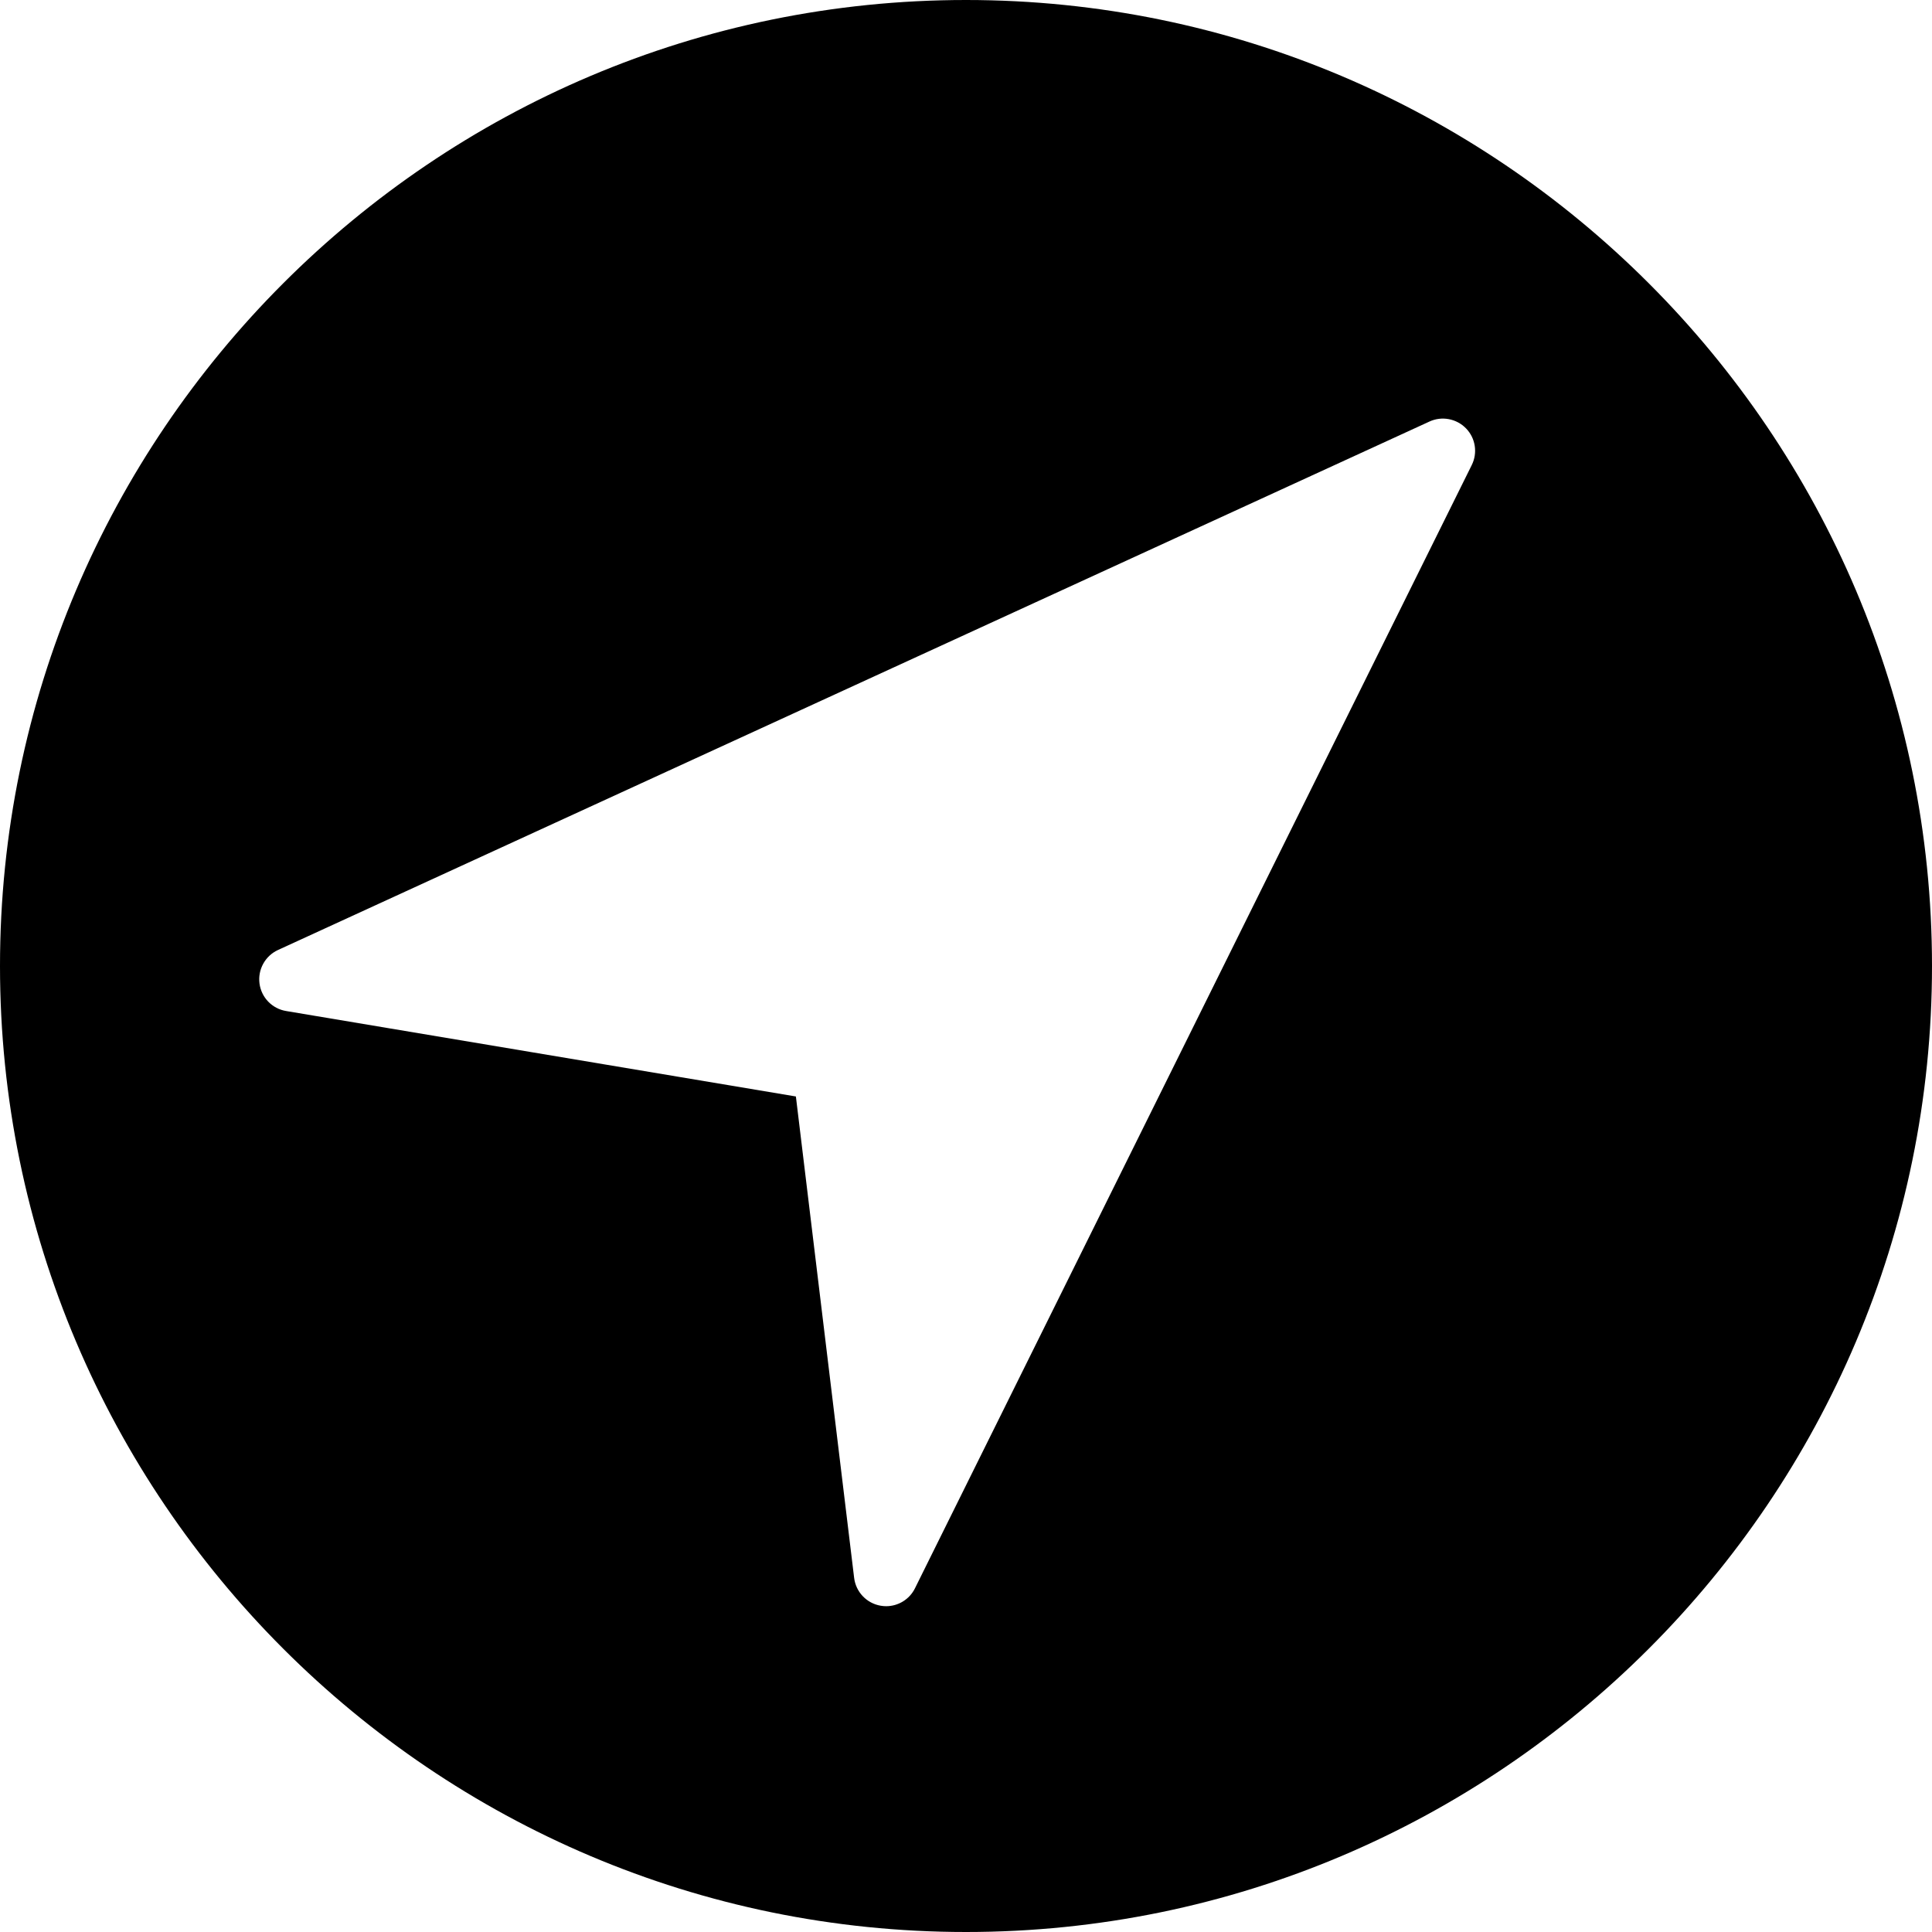
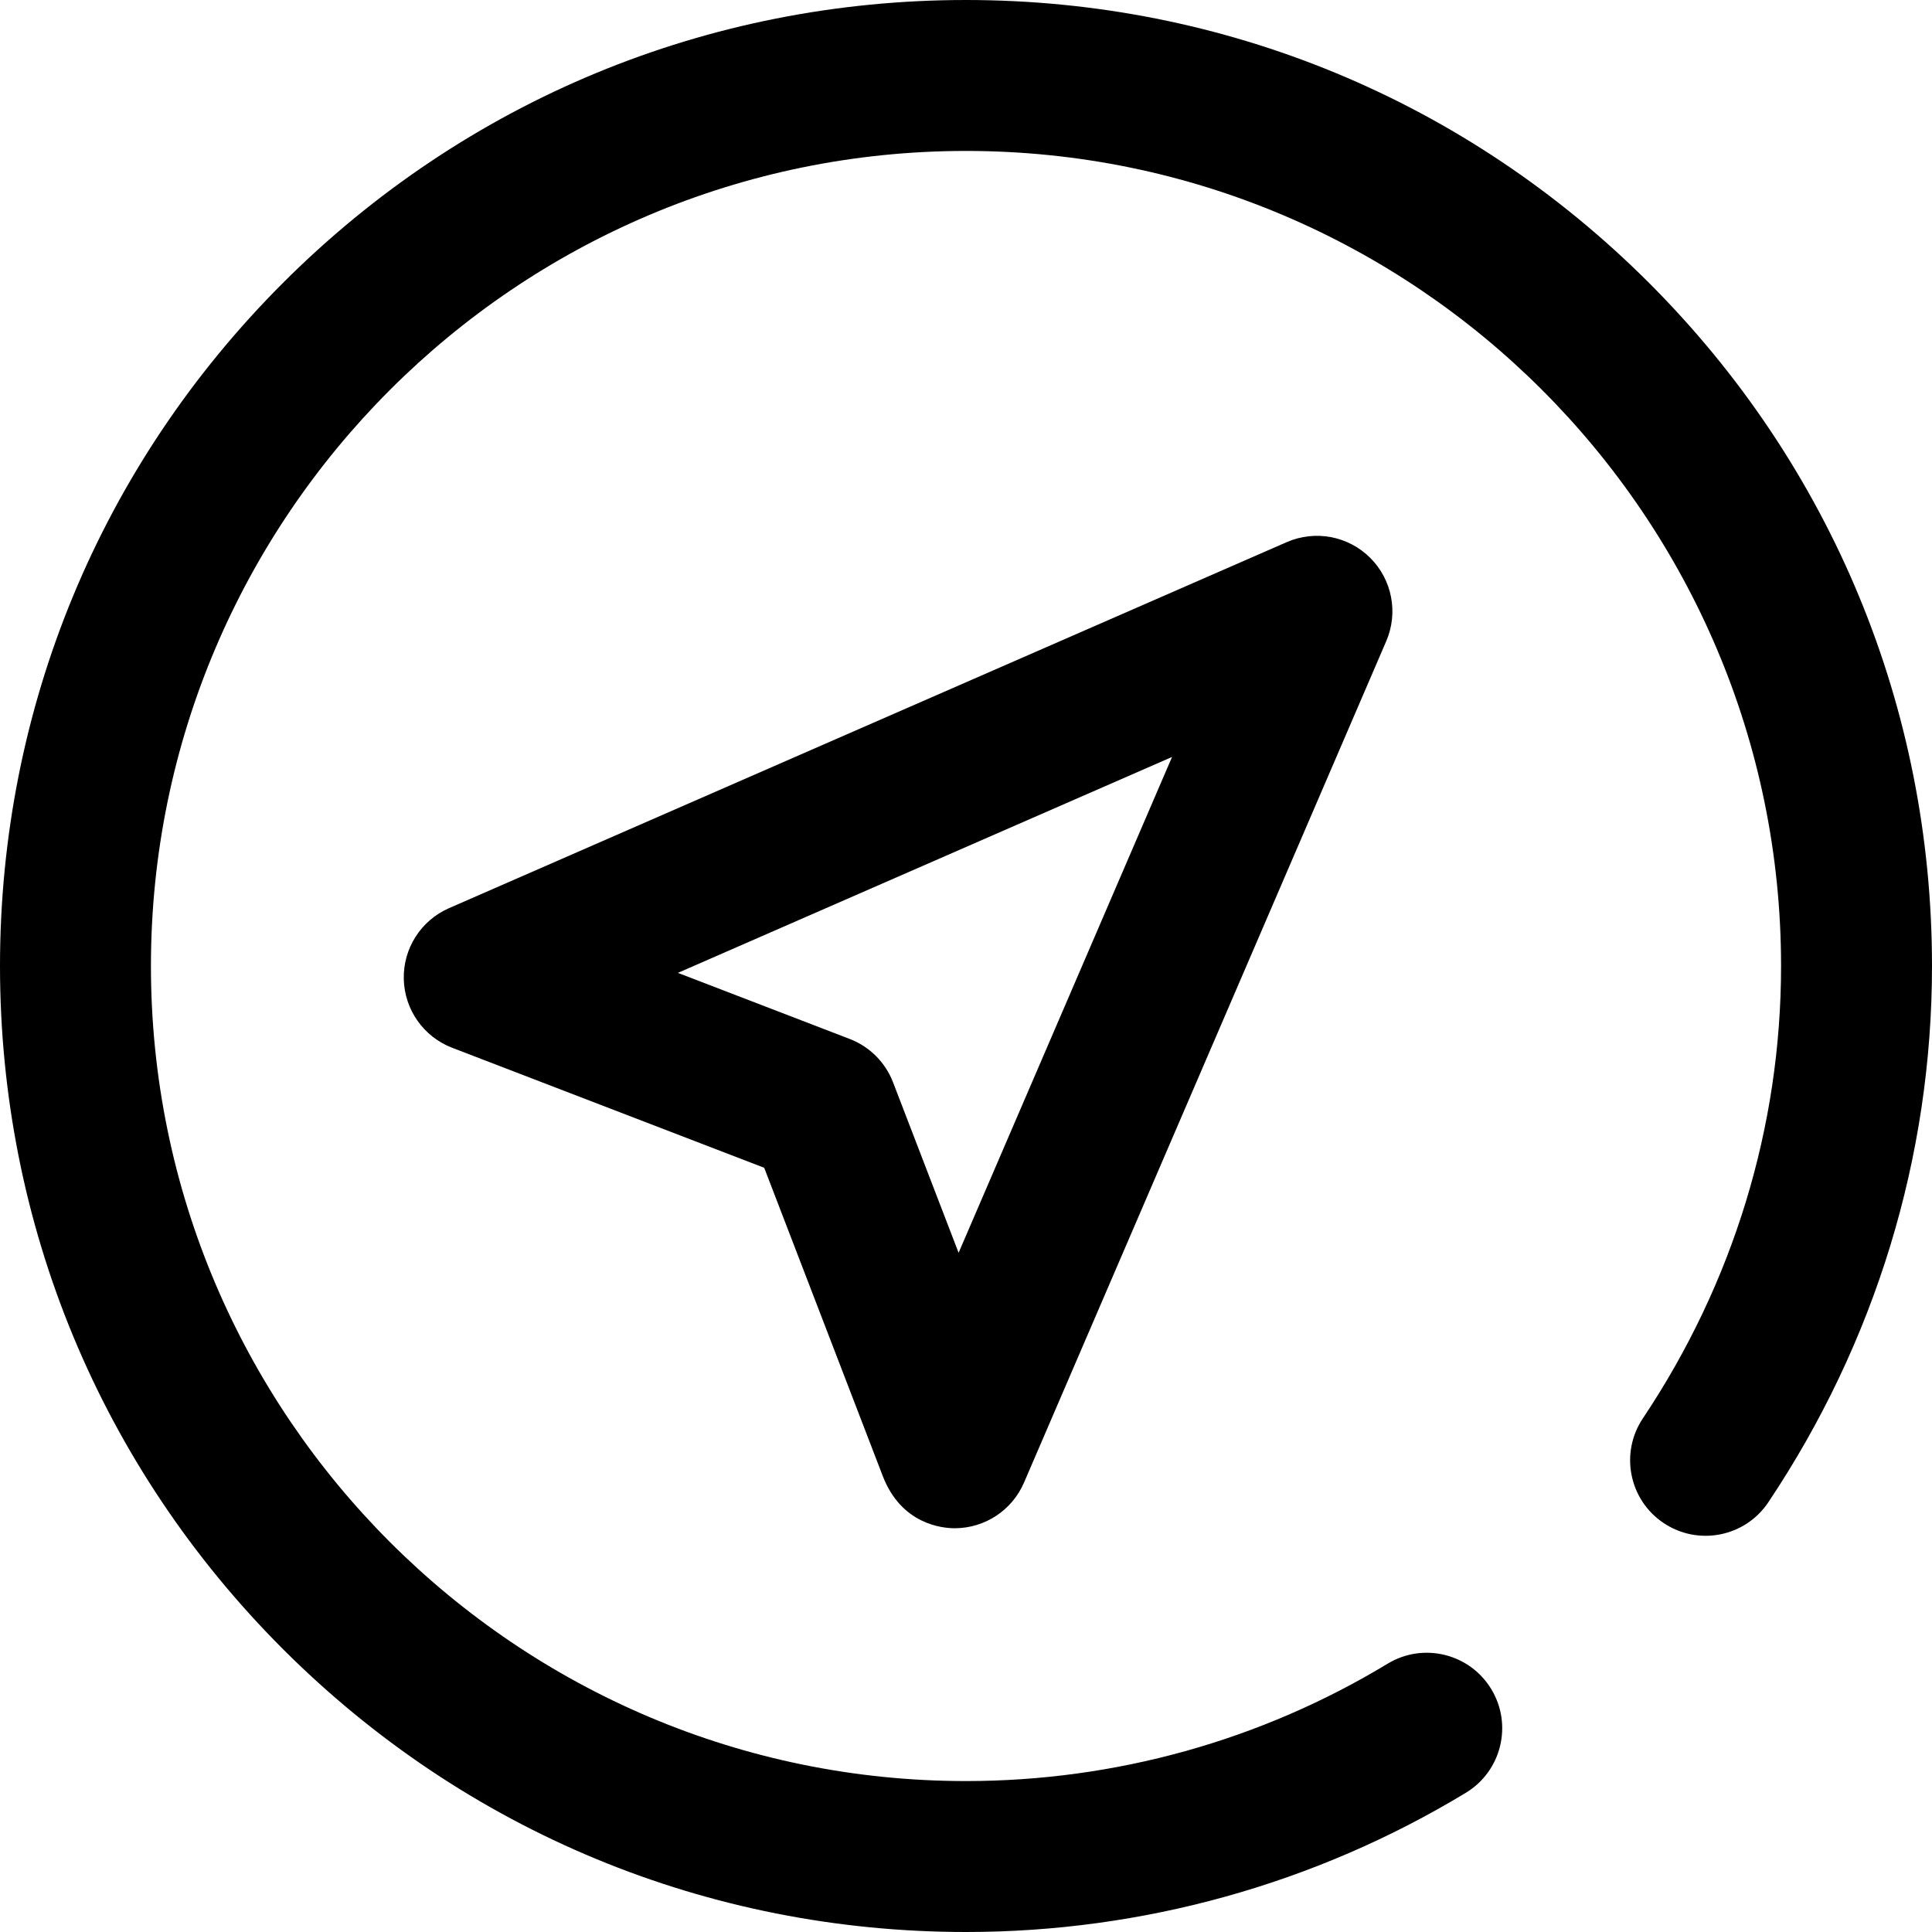
- <svg xmlns="http://www.w3.org/2000/svg" version="1.1" id="Capa_1" x="0px" y="0px" viewBox="0 0 60 60" style="enable-background:new 0 0 60 60;" xml:space="preserve">
-   <path d="M30,0C13.458,0,0,13.458,0,30s13.458,30,30,30s30-13.458,30-30S46.542,0,30,0z M45.706,14.444L28.415,49.326  c-0.17,0.345-0.521,0.556-0.896,0.556c-0.056,0-0.112-0.005-0.169-0.015c-0.436-0.074-0.771-0.427-0.824-0.865l-1.809-14.95  L8.885,31.398c-0.434-0.072-0.769-0.419-0.826-0.854s0.175-0.857,0.574-1.041l35.761-16.412c0.383-0.177,0.84-0.091,1.135,0.213  S45.895,14.064,45.706,14.444z" />
+ <svg xmlns="http://www.w3.org/2000/svg" version="1.1" id="Capa_1" x="0px" y="0px" viewBox="0 0 512 512" style="enable-background:new 0 0 512 512;" xml:space="preserve">
+   <g>
+     <g>
+       <path d="M363.104,147.819c-5.82-5.789-14.589-7.431-22.111-4.146l-222,97c-7.433,3.248-12.169,10.665-11.987,18.774    c0.181,8.111,5.244,15.308,12.815,18.22l82.703,31.809l31.418,81.688C238.872,403.97,249.703,405,253.018,405    c0.021,0,0.044,0,0.066,0c7.959-0.033,15.141-4.782,18.287-12.092l96-223C370.617,162.367,368.925,153.609,363.104,147.819z     M254.041,332c-6.104-15.872-12.605-32.777-17.375-45.179c-2.031-5.282-6.205-9.457-11.487-11.488l-45.53-17.512l130.958-57.22    L254.041,332z" />
+     </g>
+   </g>
+   <g>
+     <g>
+       <path d="M437.02,74.98C388.667,26.629,324.38,0,256,0S123.333,26.629,74.98,74.98C26.629,123.333,0,187.62,0,256    s26.629,132.667,74.98,181.02C123.333,485.371,187.62,512,256,512c46.813,0,92.617-12.758,132.462-36.893    c9.447-5.724,12.467-18.022,6.744-27.469c-5.724-9.449-18.022-12.467-27.469-6.744C334.144,461.244,295.505,472,256,472    c-119.103,0-216-96.897-216-216S136.897,40,256,40s216,96.897,216,216c0,42.589-12.665,84.044-36.626,119.884    c-6.139,9.182-3.672,21.603,5.51,27.742c9.184,6.139,21.604,3.672,27.742-5.51C497.002,355.674,512,306.53,512,256    C512,187.62,485.371,123.333,437.02,74.98z" />
+     </g>
+   </g>
  <g>
</g>
  <g>
</g>
  <g>
</g>
  <g>
</g>
  <g>
</g>
  <g>
</g>
  <g>
</g>
  <g>
</g>
  <g>
</g>
  <g>
</g>
  <g>
</g>
  <g>
</g>
  <g>
</g>
  <g>
</g>
  <g>
</g>
</svg>
